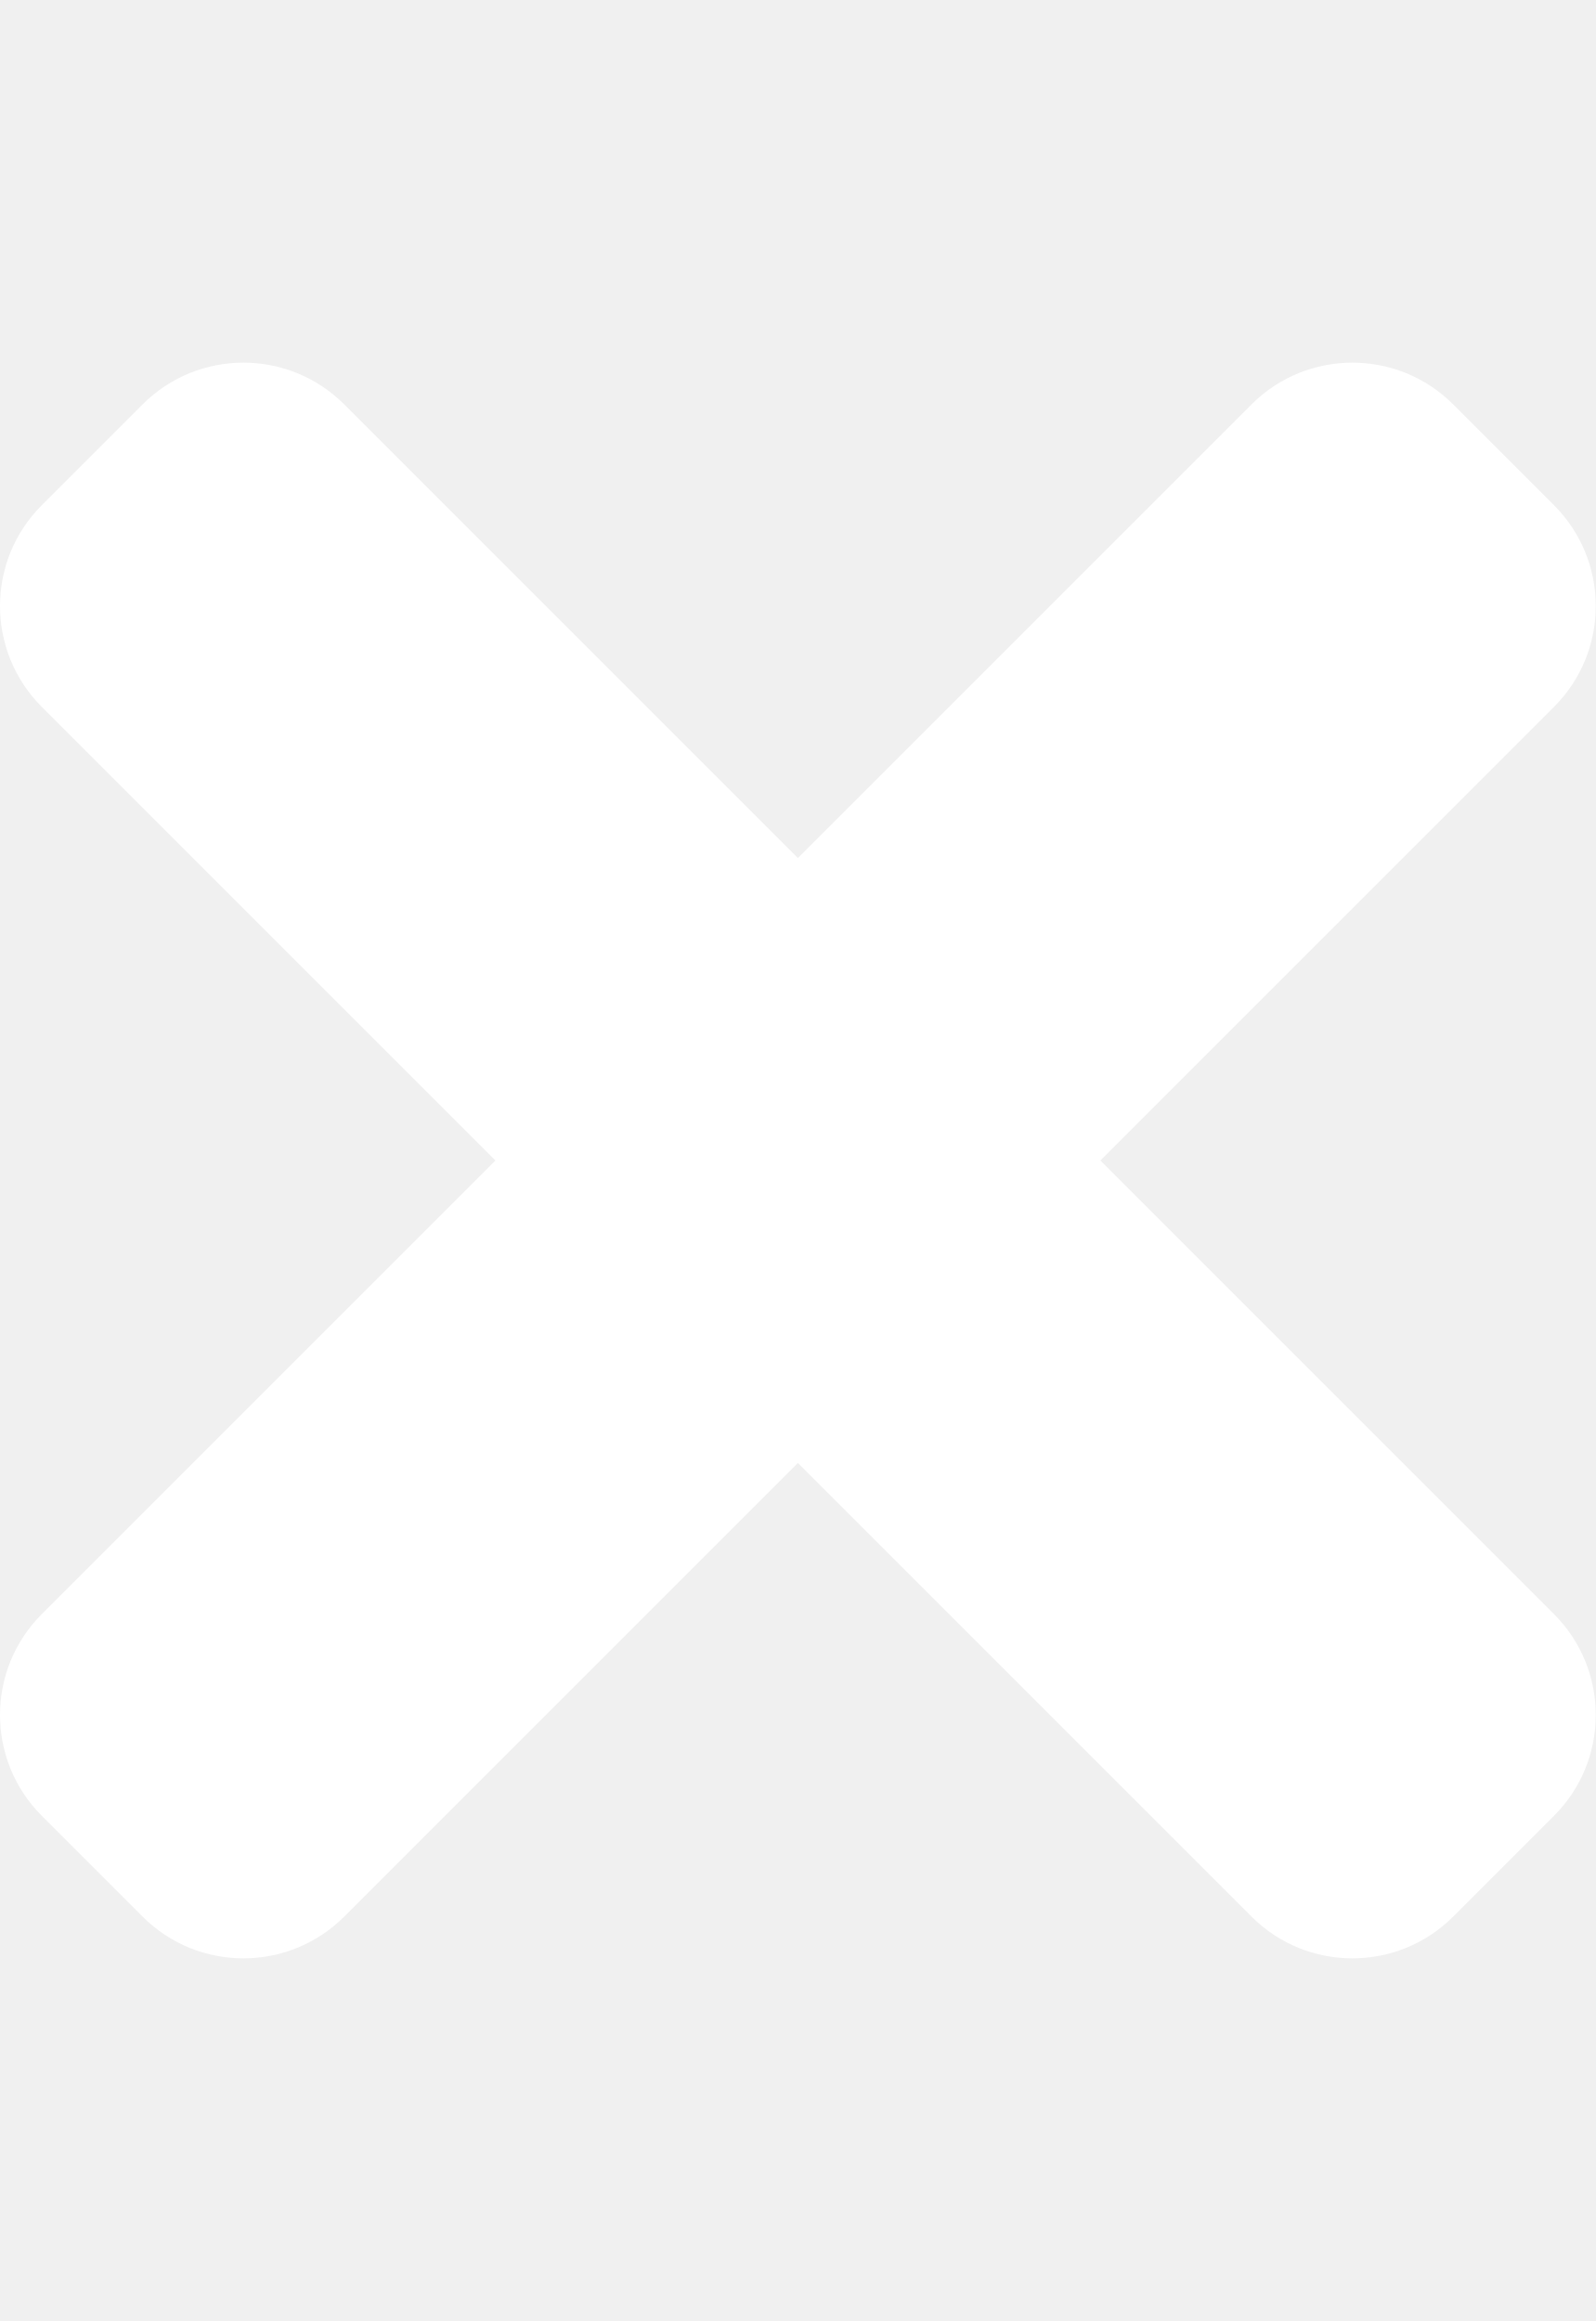
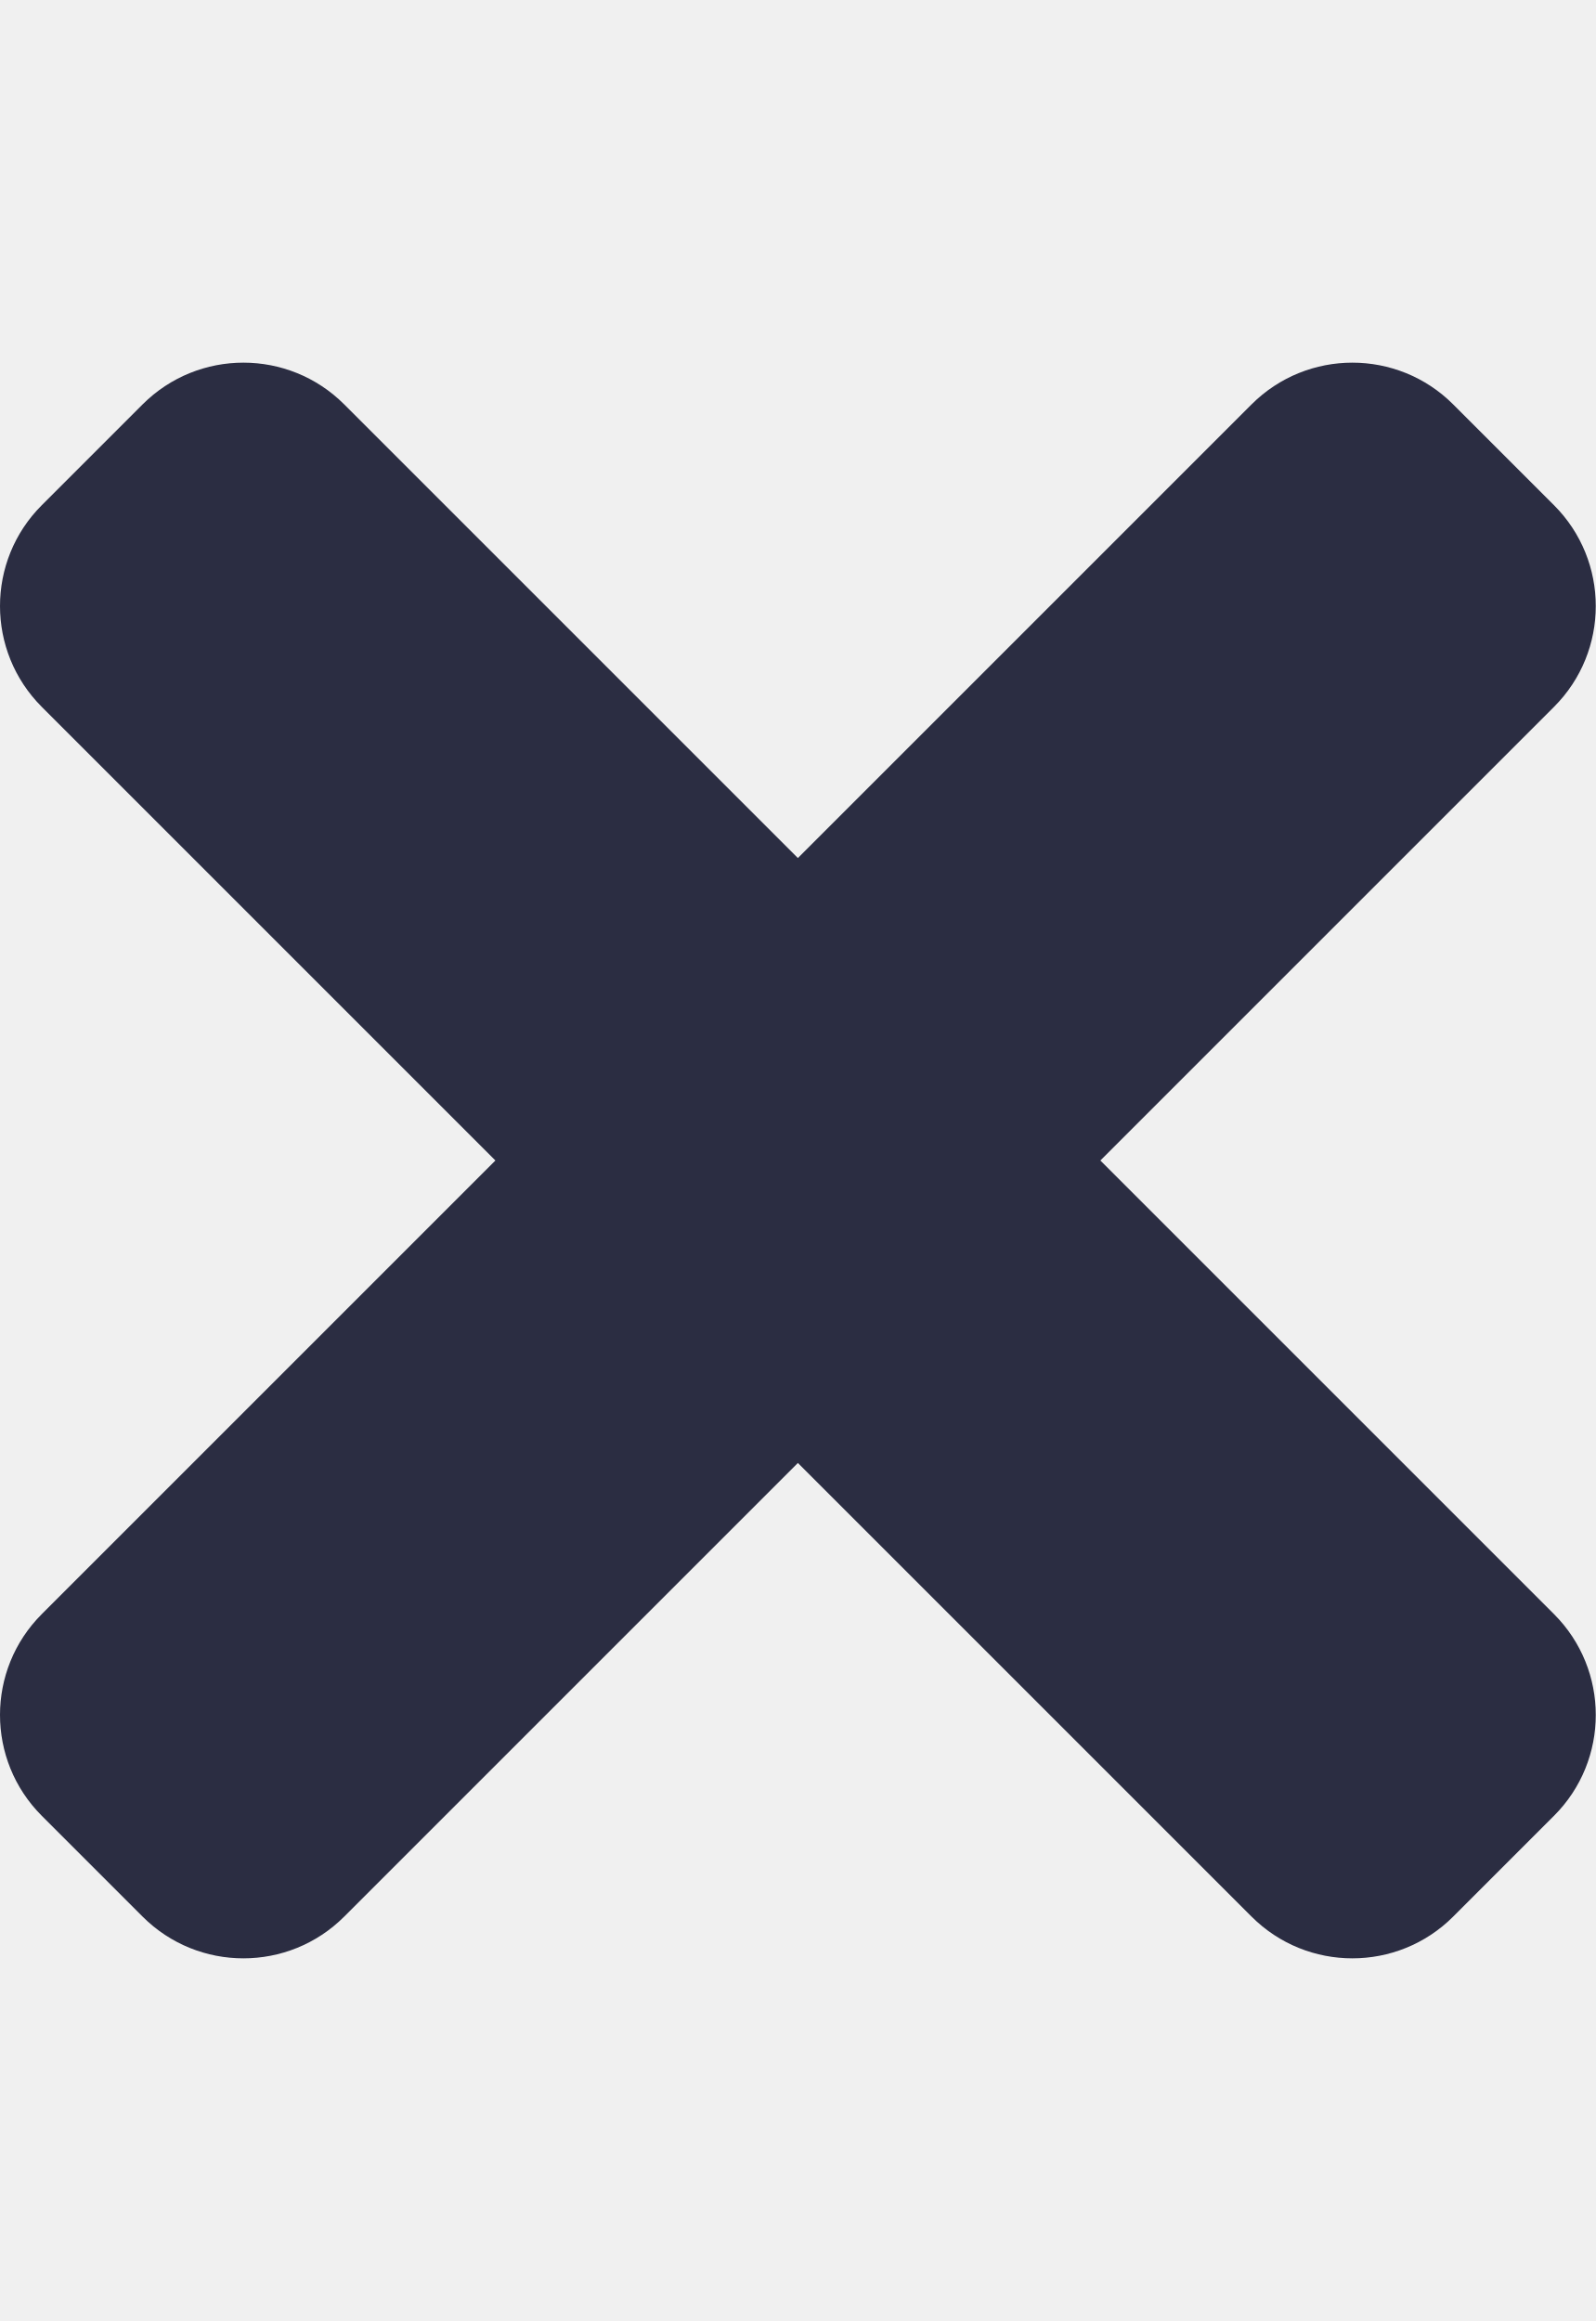
<svg xmlns="http://www.w3.org/2000/svg" viewBox="0 0 352 512" version="1.1" id="svg4">
  <defs id="defs8" />
-   <path d="M242.72 256l100.07-100.07c12.28-12.28 12.28-32.19 0-44.48l-22.24-22.24c-12.28-12.28-32.19-12.28-44.48 0L176 189.28 75.93 89.21c-12.28-12.28-32.19-12.28-44.48 0L9.21 111.45c-12.28 12.28-12.28 32.19 0 44.48L109.28 256 9.21 356.07c-12.28 12.28-12.28 32.19 0 44.48l22.24 22.24c12.28 12.28 32.2 12.28 44.48 0L176 322.72l100.07 100.07c12.28 12.28 32.2 12.28 44.48 0l22.24-22.24c12.28-12.28 12.28-32.19 0-44.48L242.72 256z" id="path2" style="fill:#ffffff" />
+   <path d="M242.72 256l100.07-100.07c12.28-12.28 12.28-32.19 0-44.48l-22.24-22.24c-12.28-12.28-32.19-12.28-44.48 0L176 189.28 75.93 89.21c-12.28-12.28-32.19-12.28-44.48 0L9.21 111.45c-12.28 12.28-12.28 32.19 0 44.48L109.28 256 9.21 356.07c-12.28 12.28-12.28 32.19 0 44.48l22.24 22.24c12.28 12.28 32.2 12.28 44.48 0L176 322.72l100.07 100.07c12.28 12.28 32.2 12.28 44.48 0l22.24-22.24c12.28-12.28 12.28-32.19 0-44.48L242.72 256z" id="path2" style="fill:#2B2D42" />
</svg>
